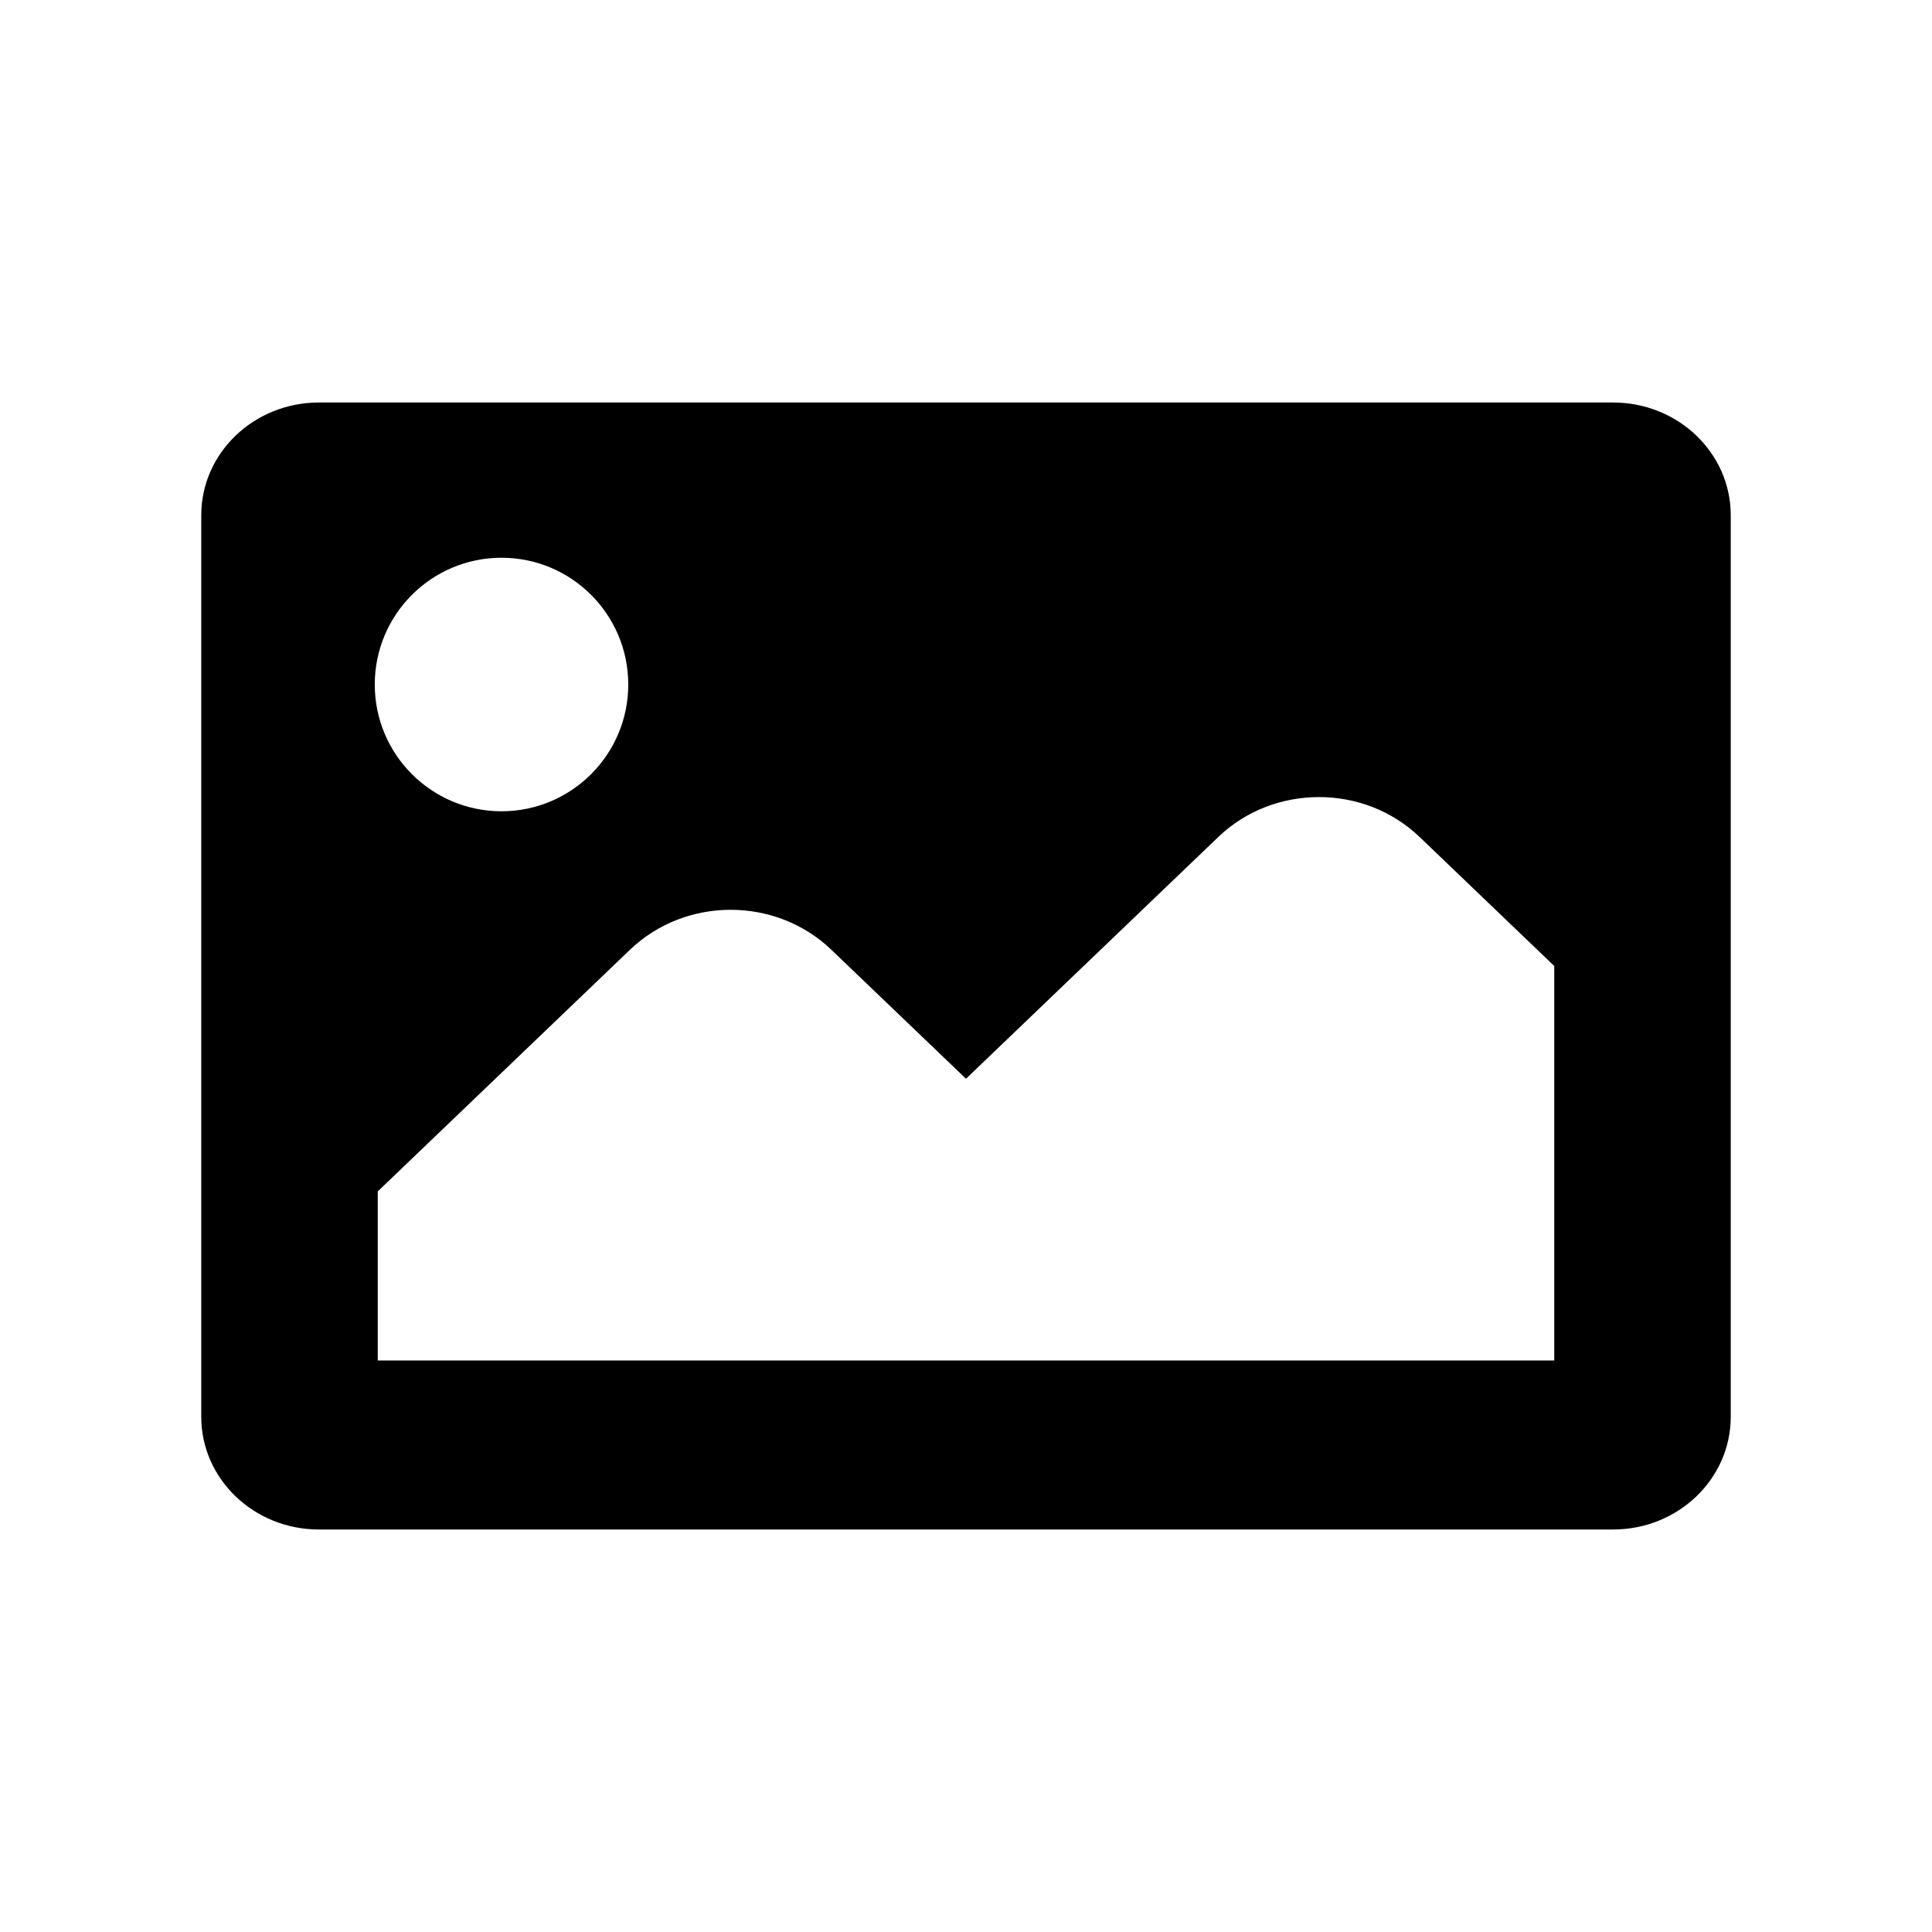
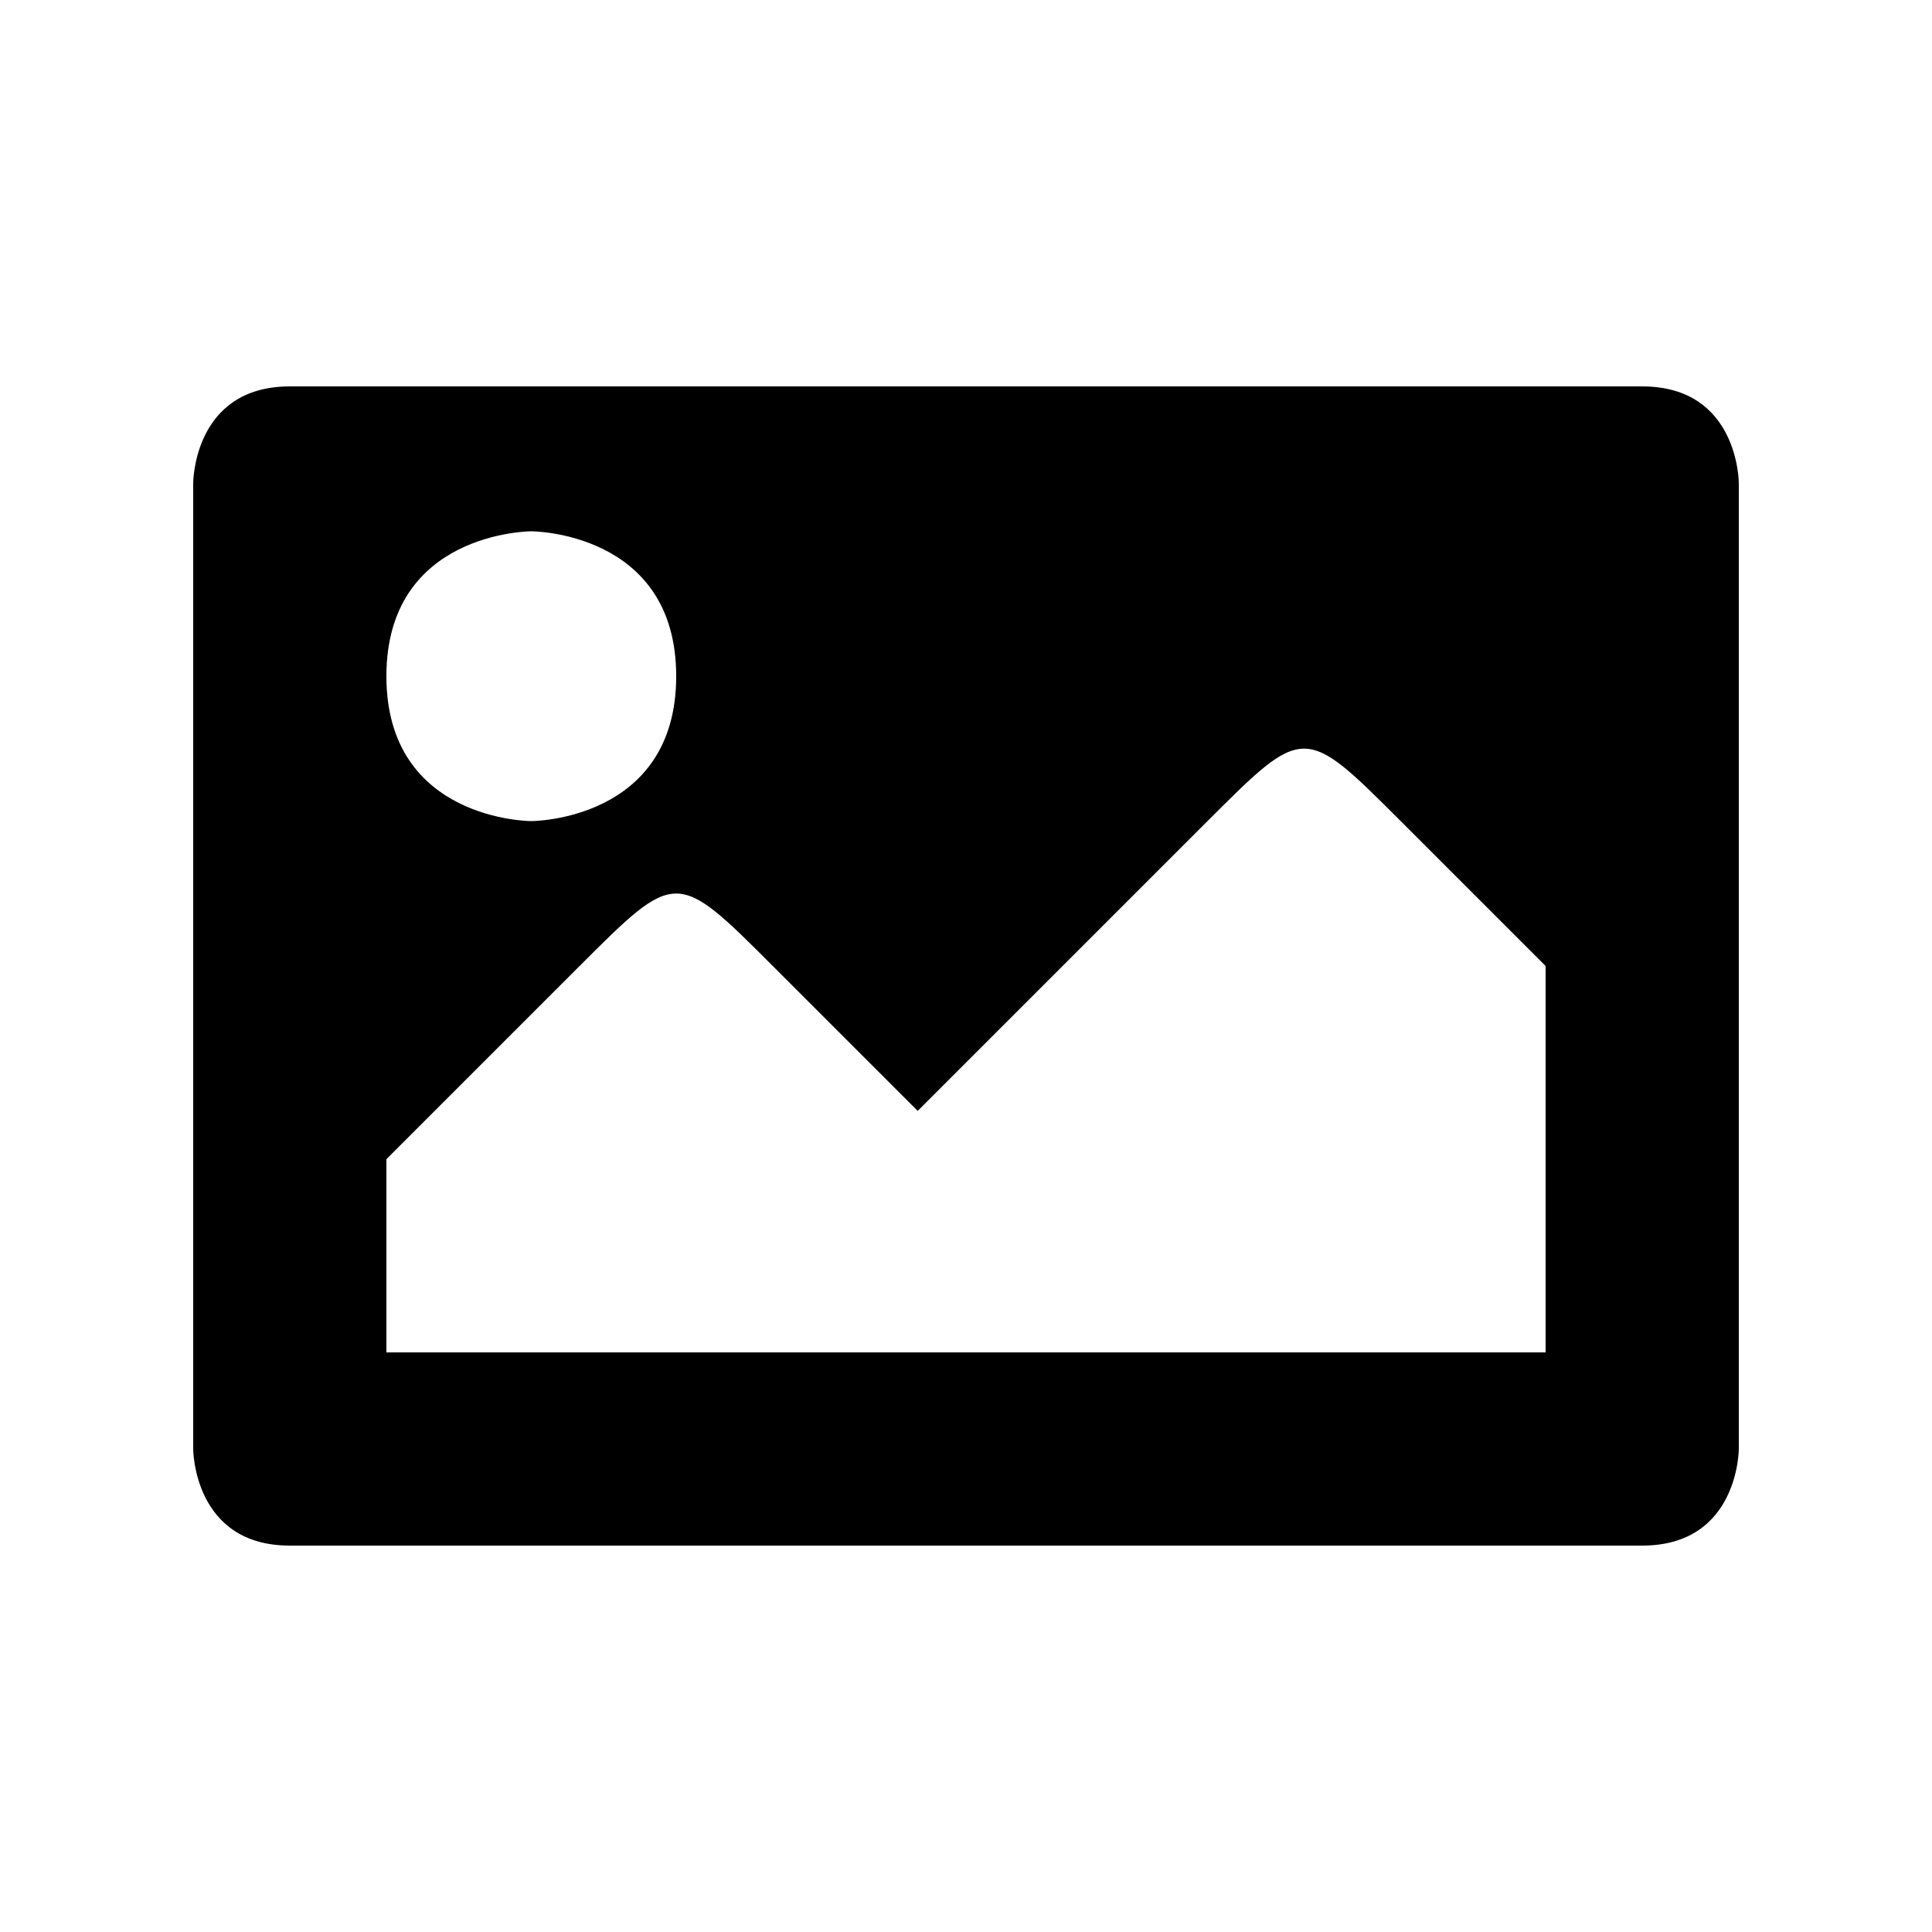
- <svg xmlns="http://www.w3.org/2000/svg" xml:space="preserve" viewBox="0 0 48 48" height="48" width="48" version="1.1">
-   <path style="fill:#000000" d="m7.924 10c-1.615 0-2.924 1.254-2.924 2.801v22.398c0 1.547 1.309 2.801 2.924 2.801h32.152c1.615 0 2.924-1.254 2.924-2.801v-22.398c0-1.547-1.309-2.801-2.924-2.801h-32.152zm4.535 3.857a3.15 3.15 0 0 1 3.15 3.149 3.15 3.15 0 0 1 -3.15 3.15 3.15 3.15 0 0 1 -3.148 -3.15 3.15 3.15 0 0 1 3.148 -3.149zm20.311 5.946c0.905 0 1.809 0.33 2.5 0.992l3.345 3.205v9.801h-29.23l-0-4.201 6.267-6.004c1.381-1.323 3.621-1.323 5.002 0l3.346 3.205 6.268-6.006c0.69-0.662 1.596-0.992 2.502-0.992z" />
+ <svg xmlns="http://www.w3.org/2000/svg" width="50" height="50" version="1.1" viewBox="0 0 50 50">
+   <path d="m7.5 10c-2.5 0-2.5 2.5-2.5 2.5v25s0 2.5 2.5 2.5h35c2.5 0 2.5-2.5 2.5-2.5v-25s0-2.5-2.5-2.5zm6.25 3.75s3.75 0 3.75 3.75-3.75 3.75-3.75 3.75-3.75 0-3.75-3.75 3.75-3.75 3.75-3.75zm22.5 7.5l3.75 3.75v10h-30v-5l5-5c2.5-2.5 2.5-2.5 5 0l3.75 3.75 7.5-7.5c2.5-2.5 2.5-2.5 5 0z" />
</svg>
